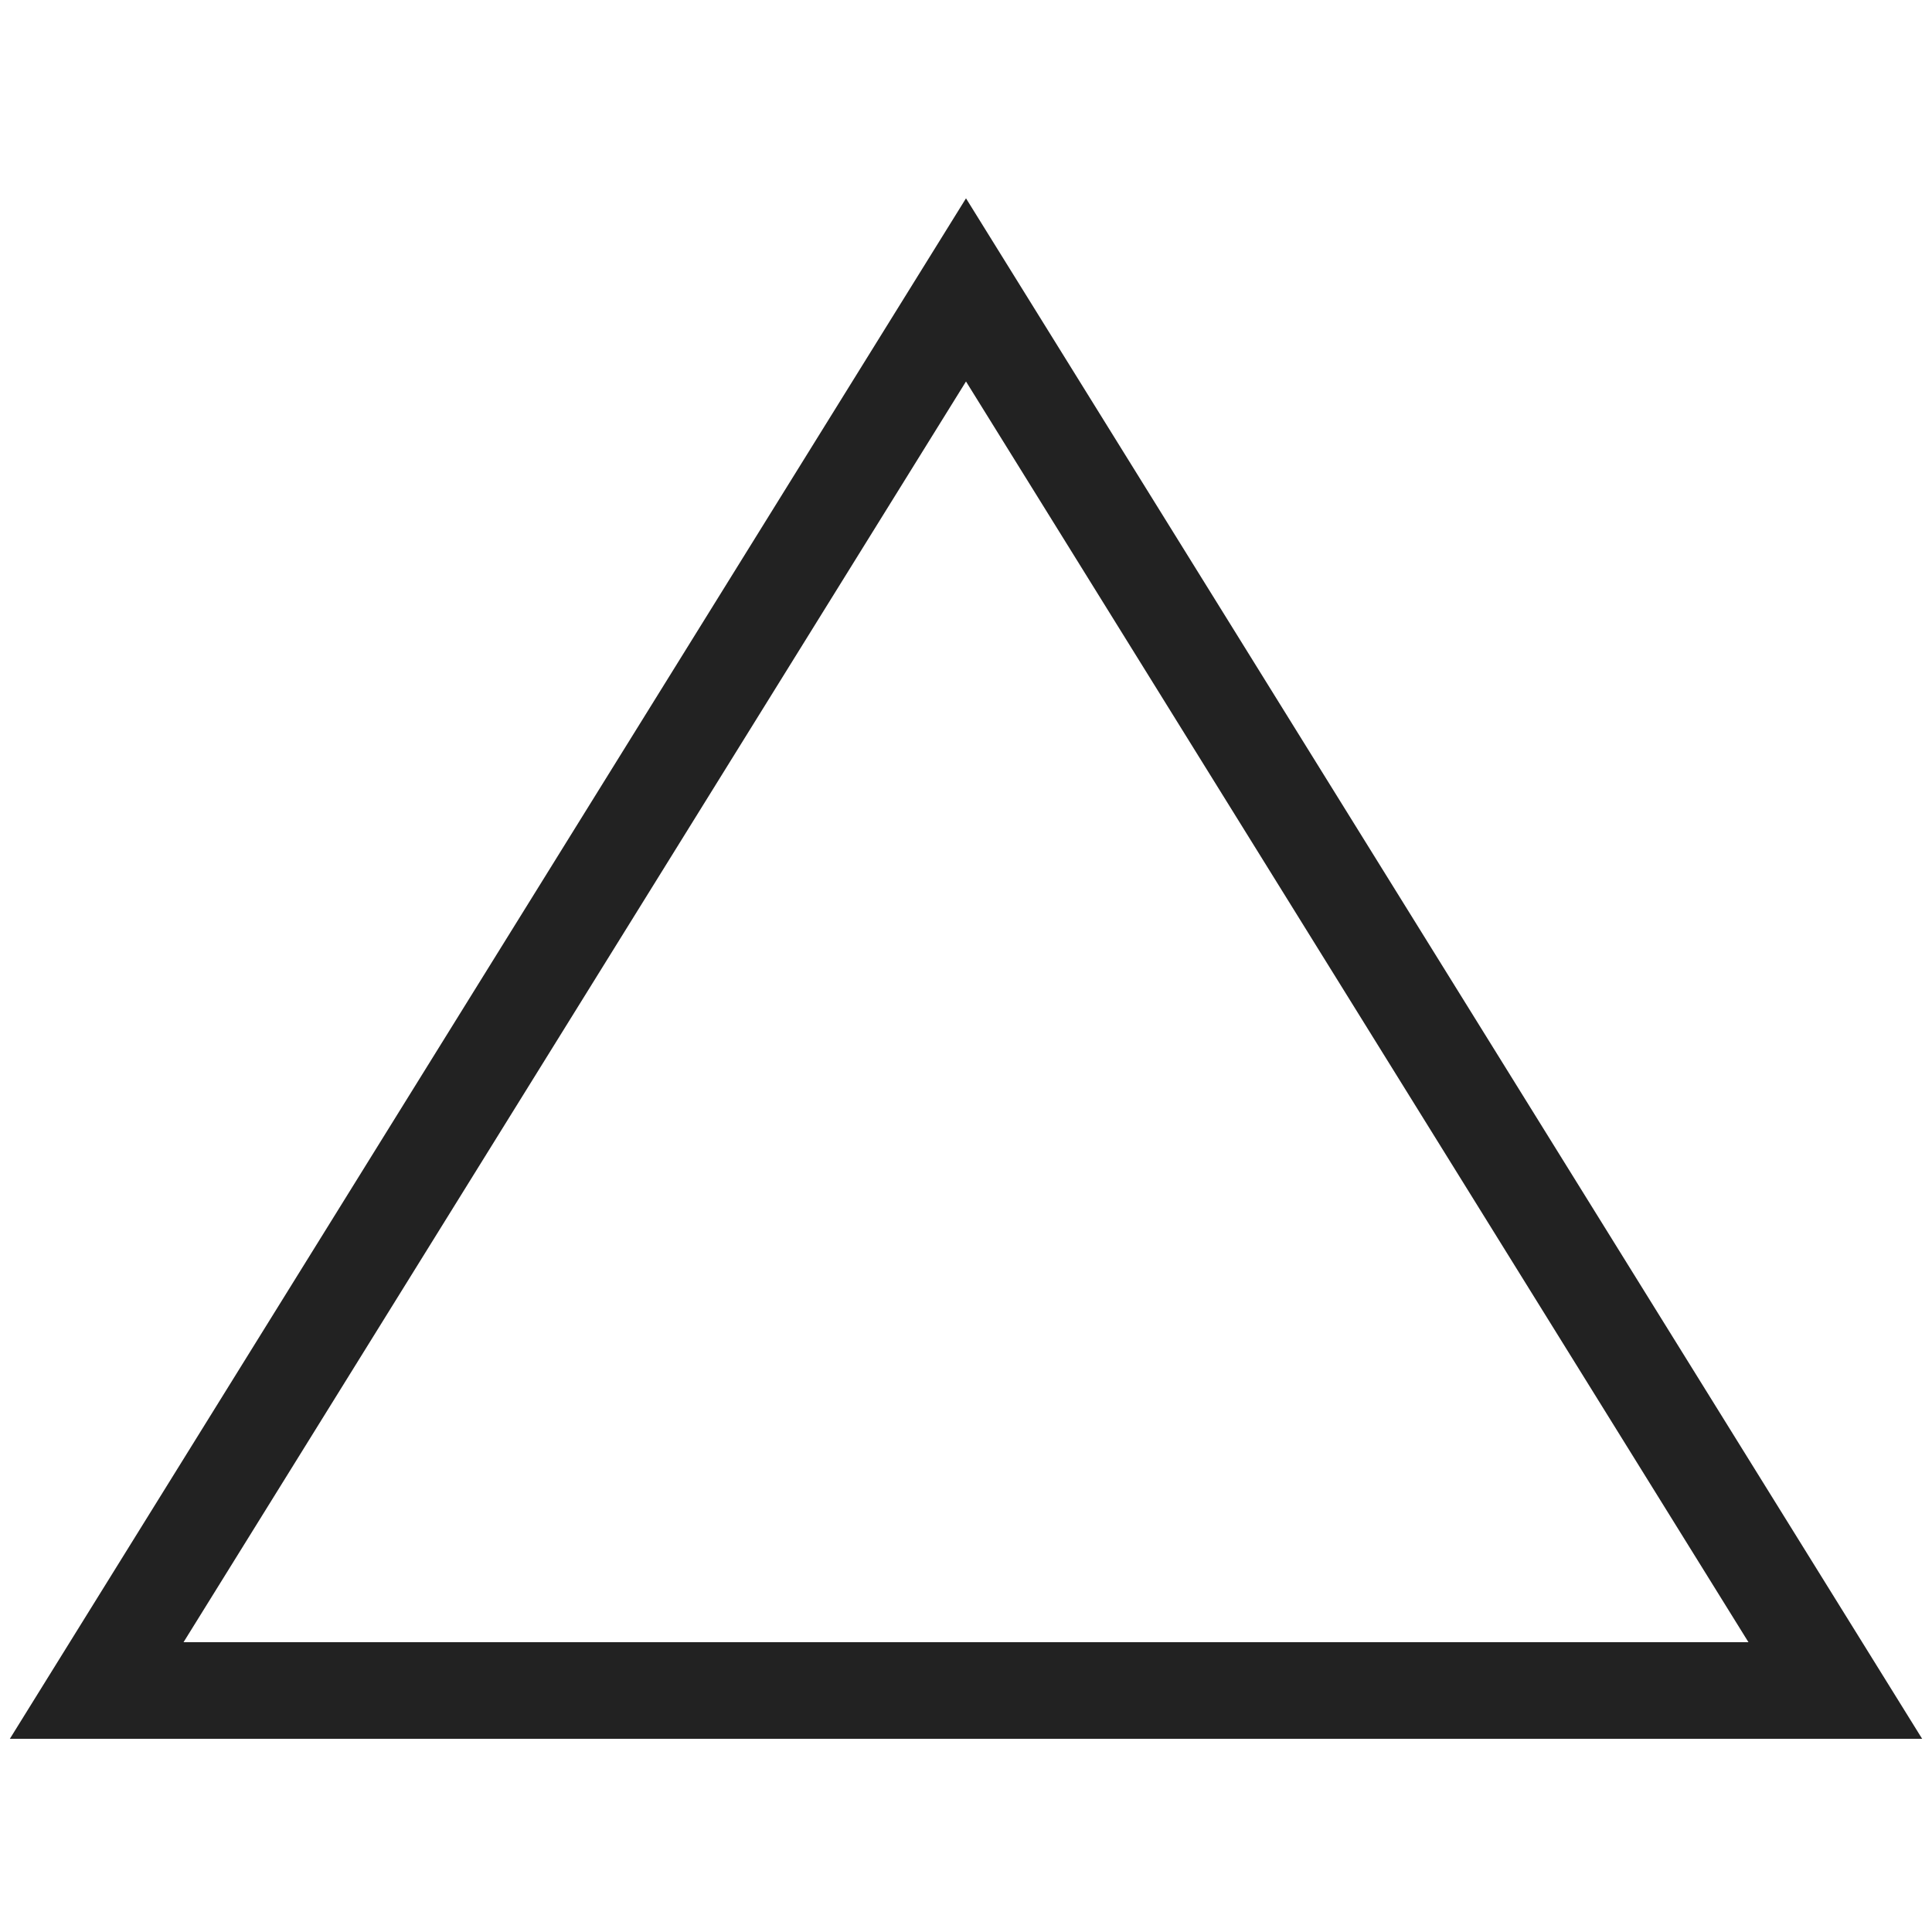
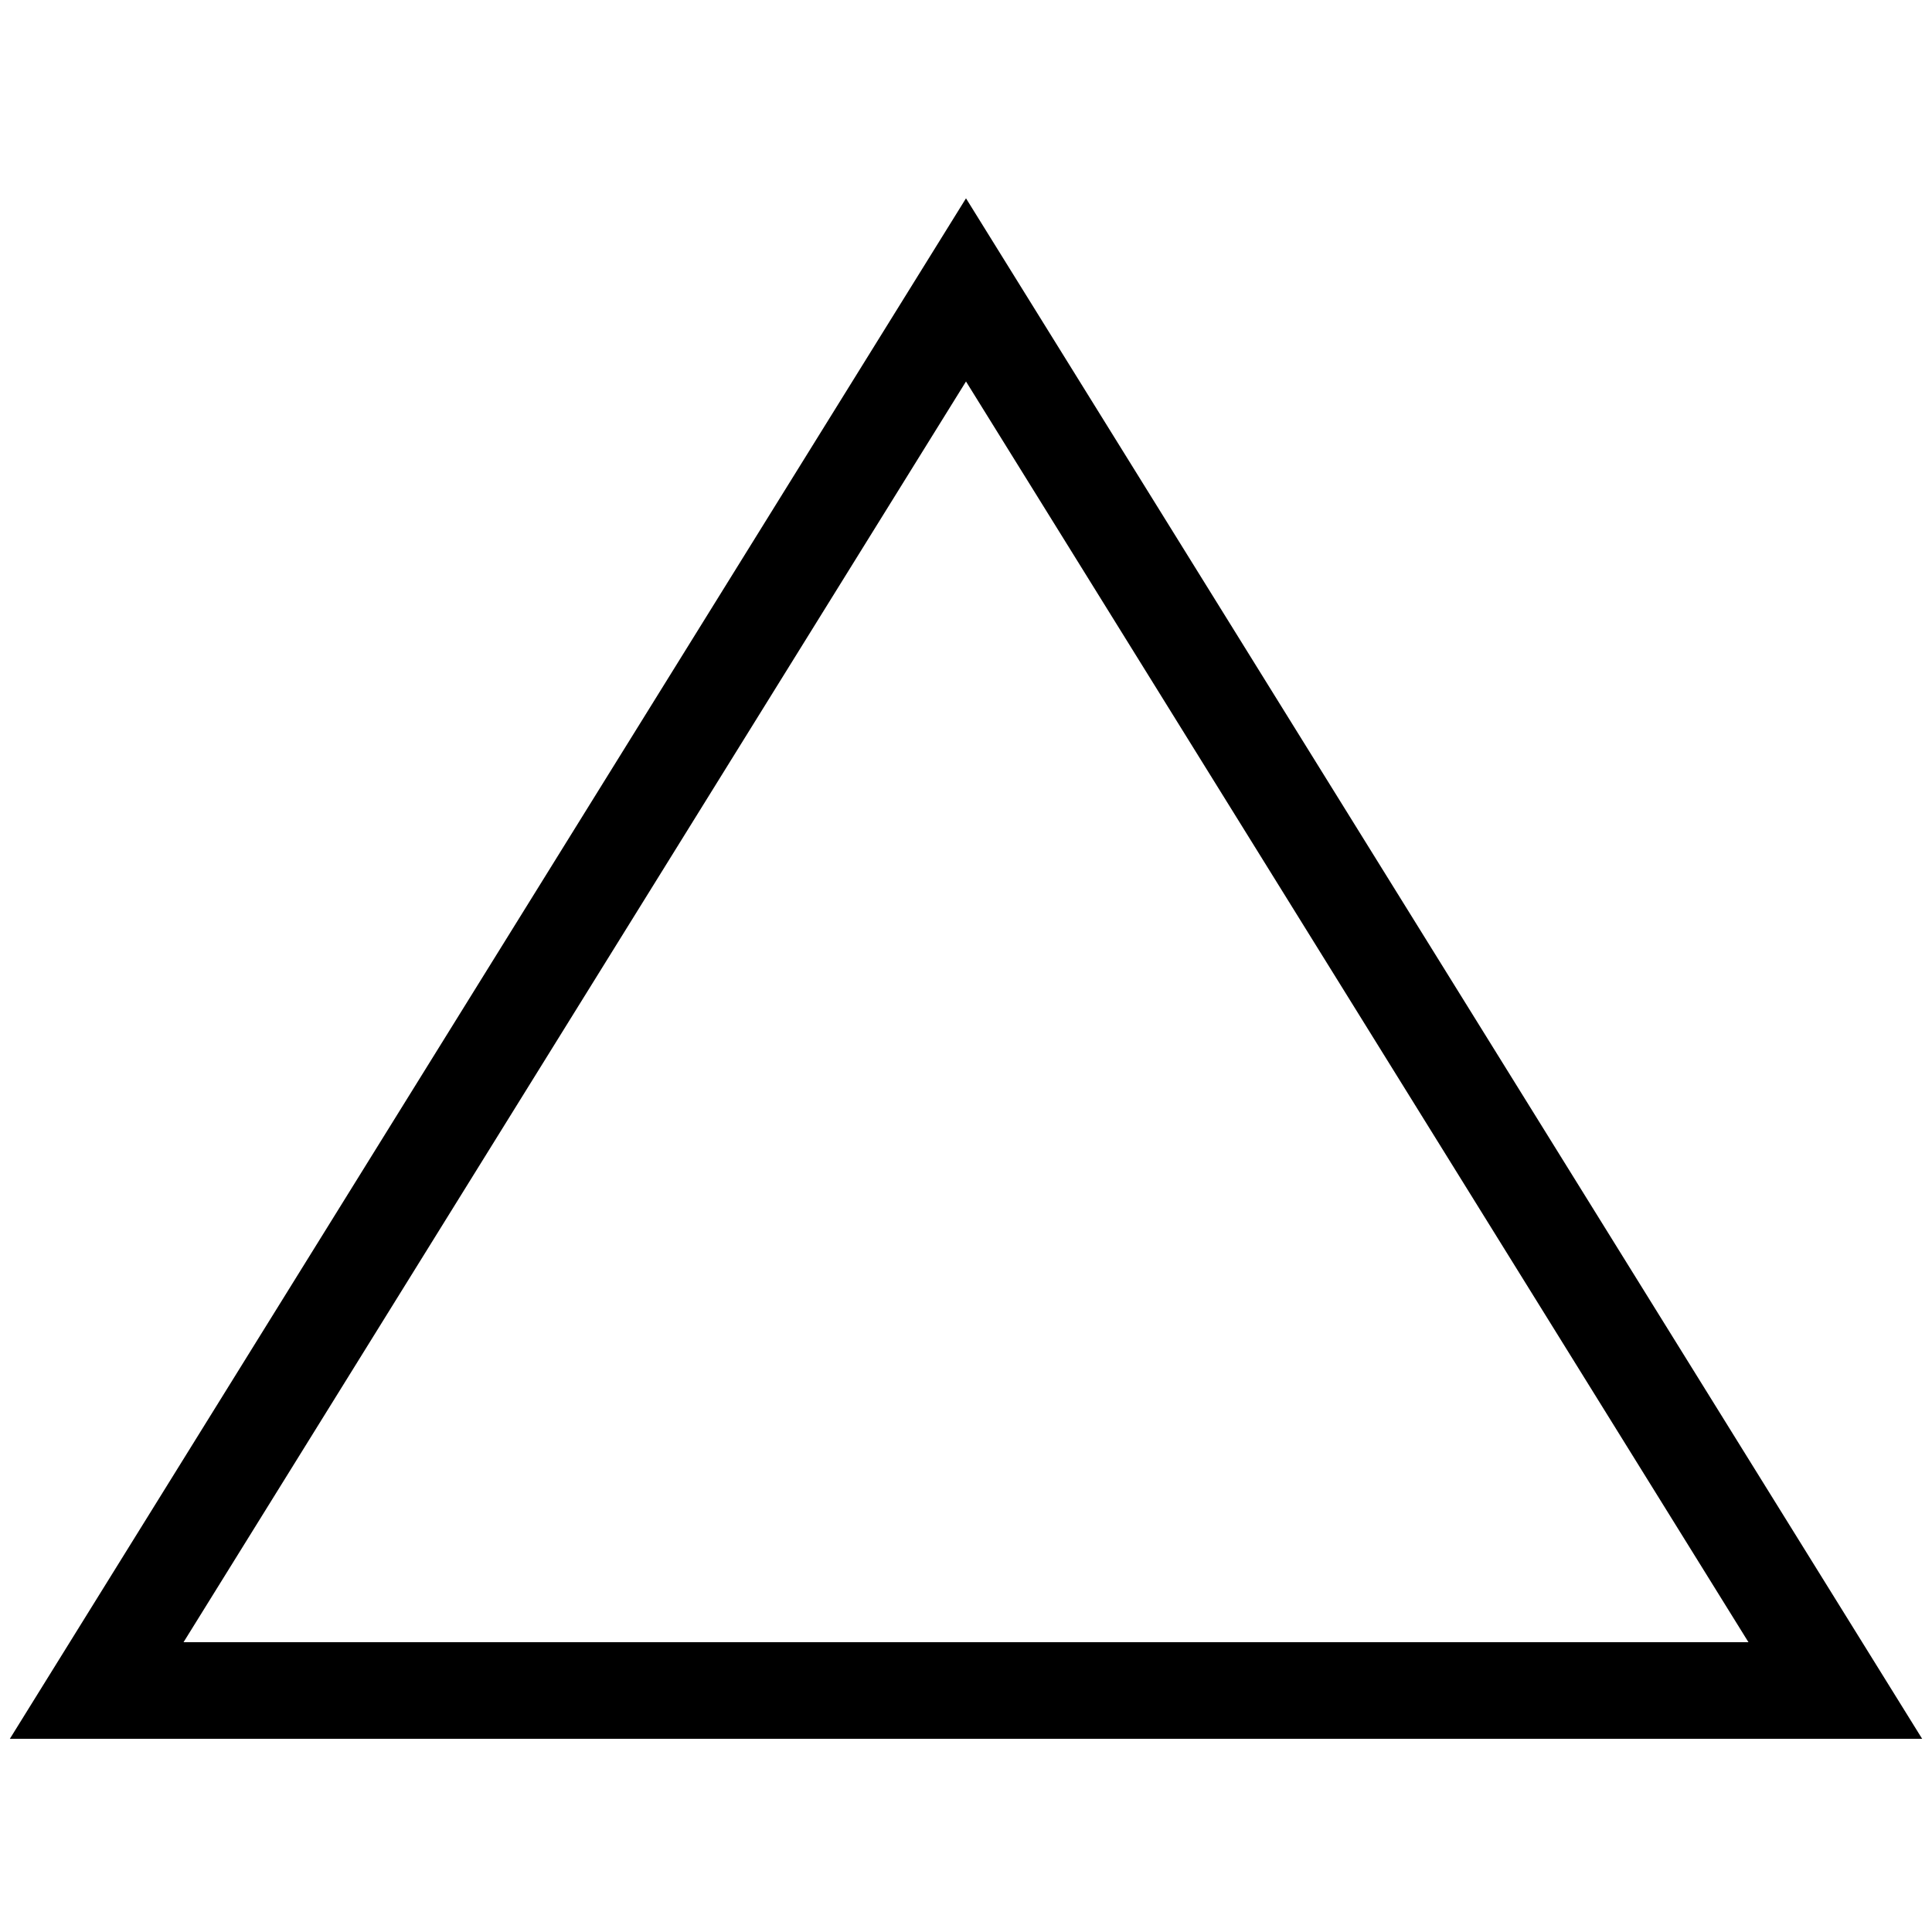
- <svg xmlns="http://www.w3.org/2000/svg" width="20px" height="20px" viewBox="0 0 20 20" version="1.1">
+ <svg xmlns="http://www.w3.org/2000/svg" preserveAspectRatio="none" width="20px" height="20px" viewBox="0 0 20 20" version="1.1">
  <g id="layer1">
-     <path d="M 10 2.053 L 0.102 18 L 19.898 18 L 10 2.053 z M 10 3.949 L 18.1 17 L 1.9 17 L 10 3.949 z " style="fill:#222222; fill-opacity:1; stroke:none; stroke-width:0px;" />
+     <path d="M 10 2.053 L 0.102 18 L 19.898 18 L 10 2.053 z M 10 3.949 L 18.1 17 L 1.9 17 L 10 3.949 z " />
  </g>
</svg>
